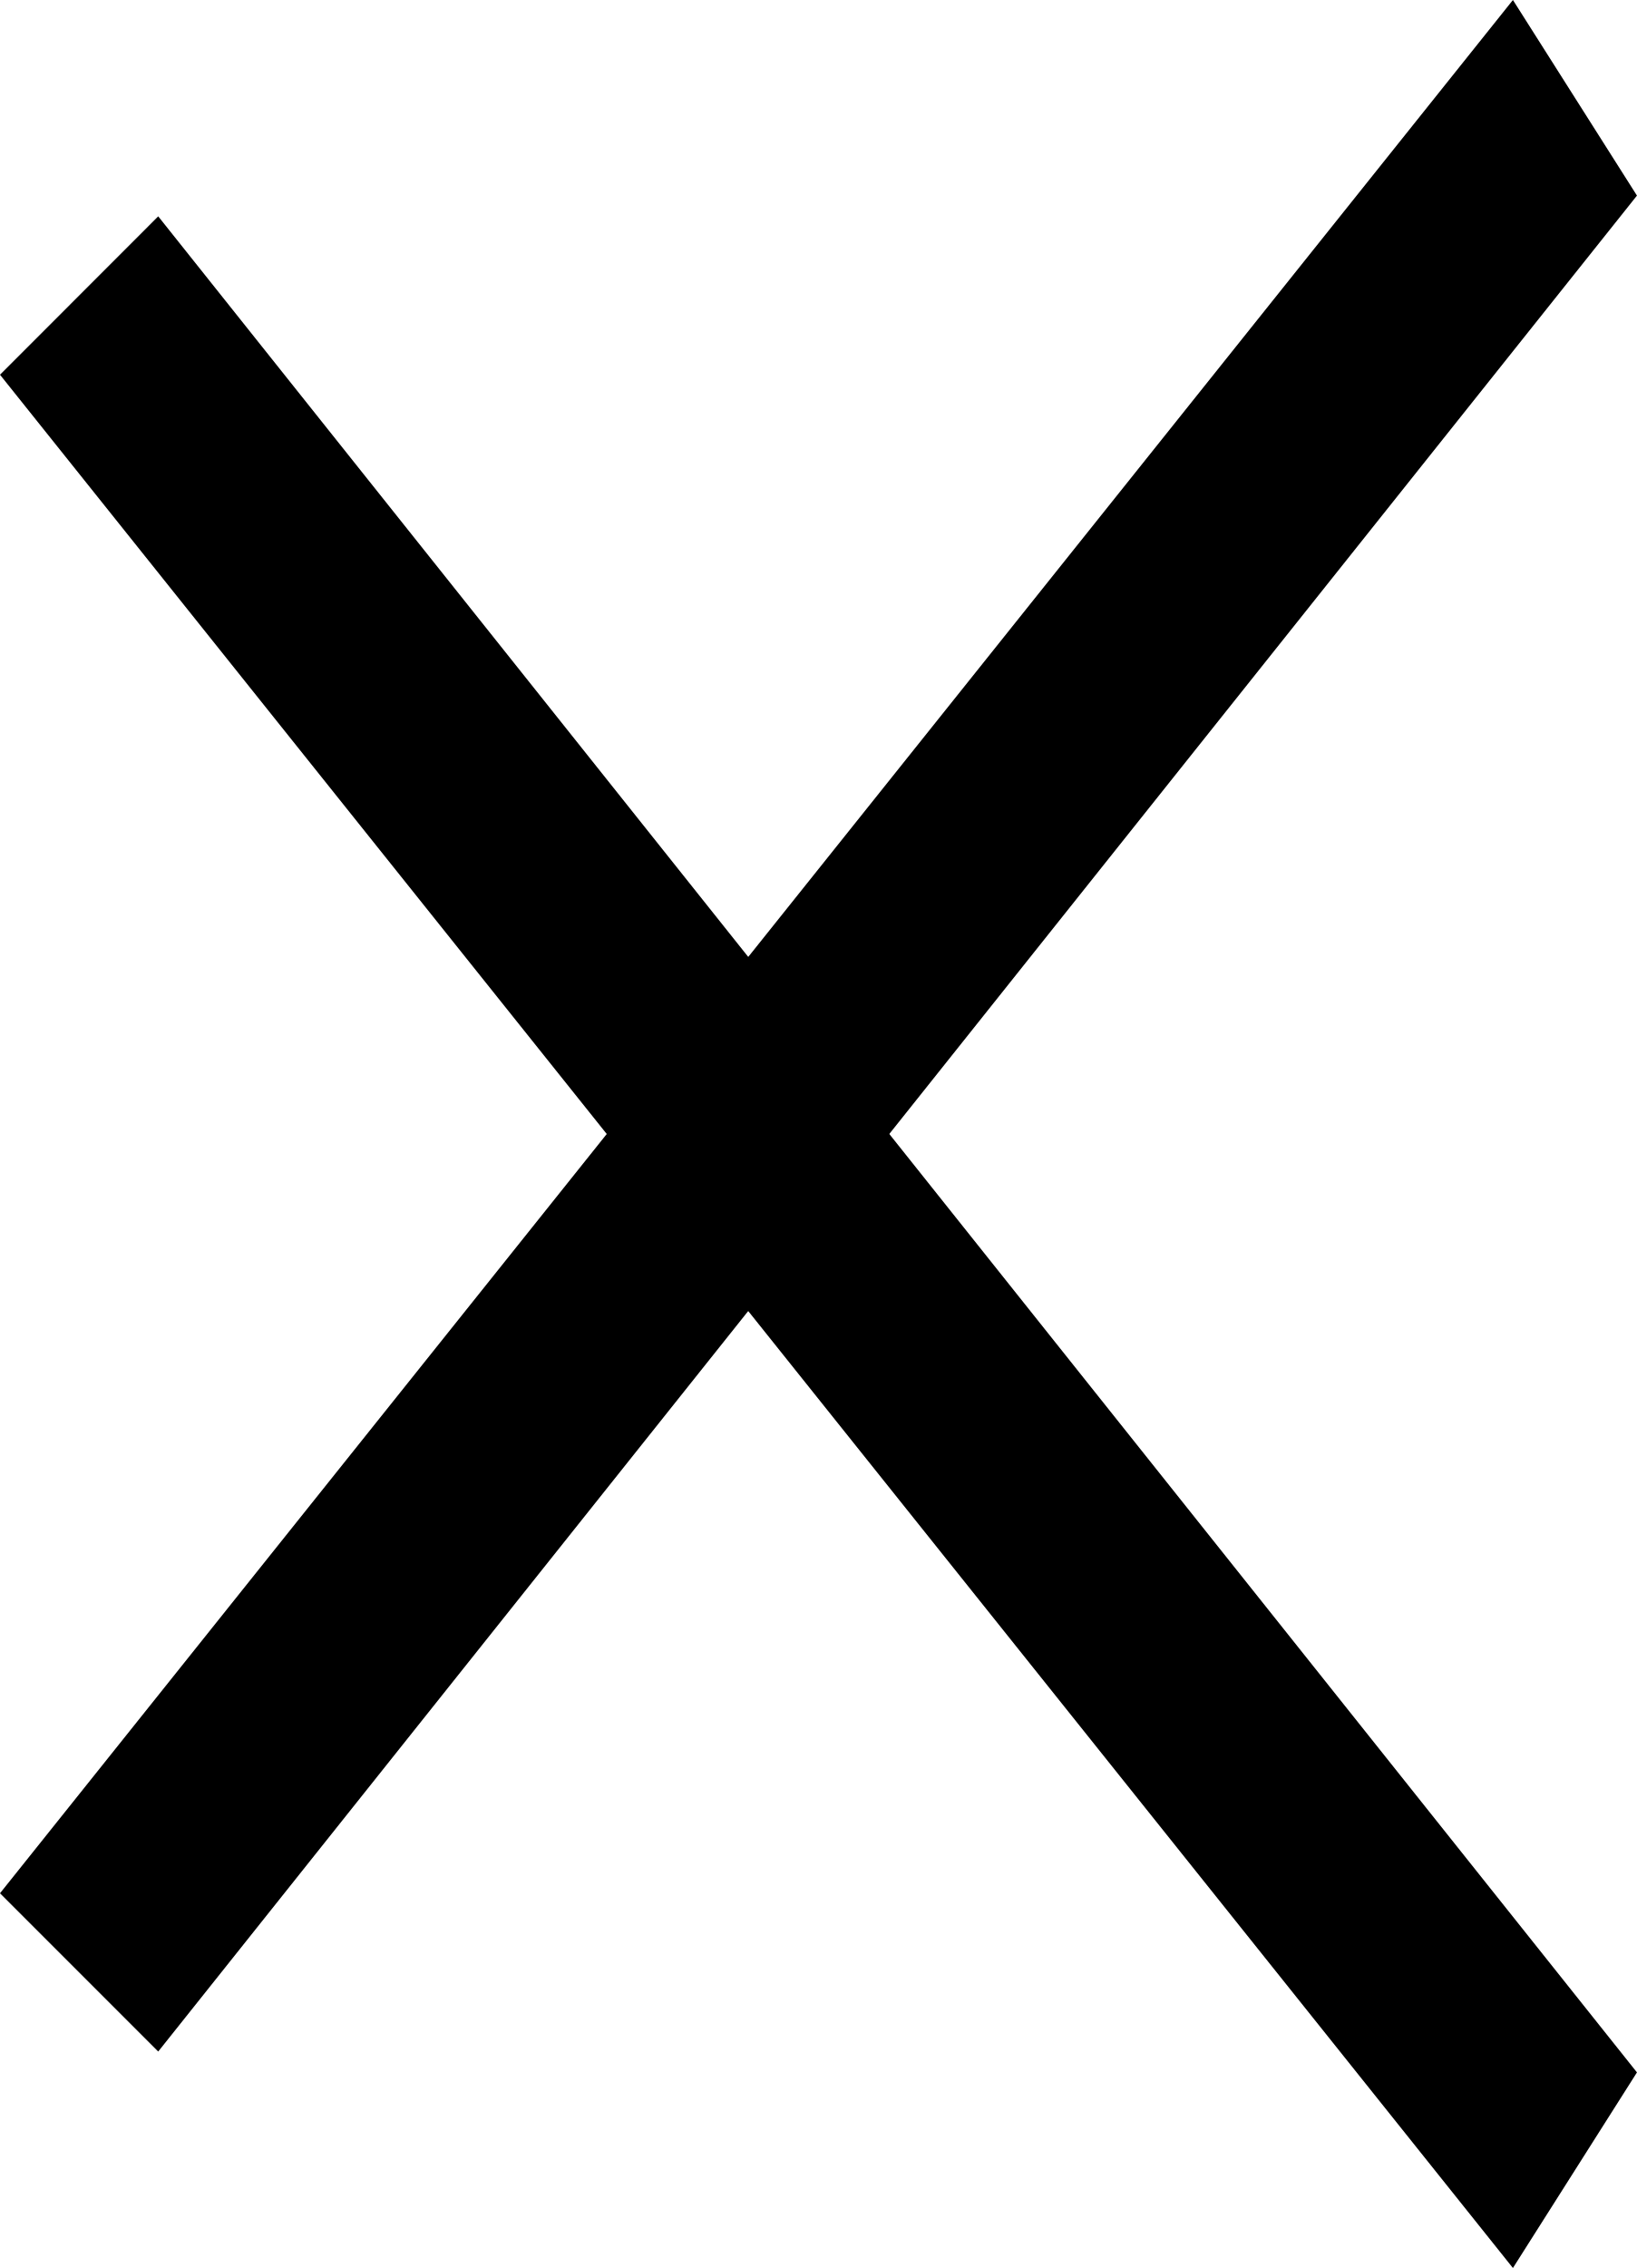
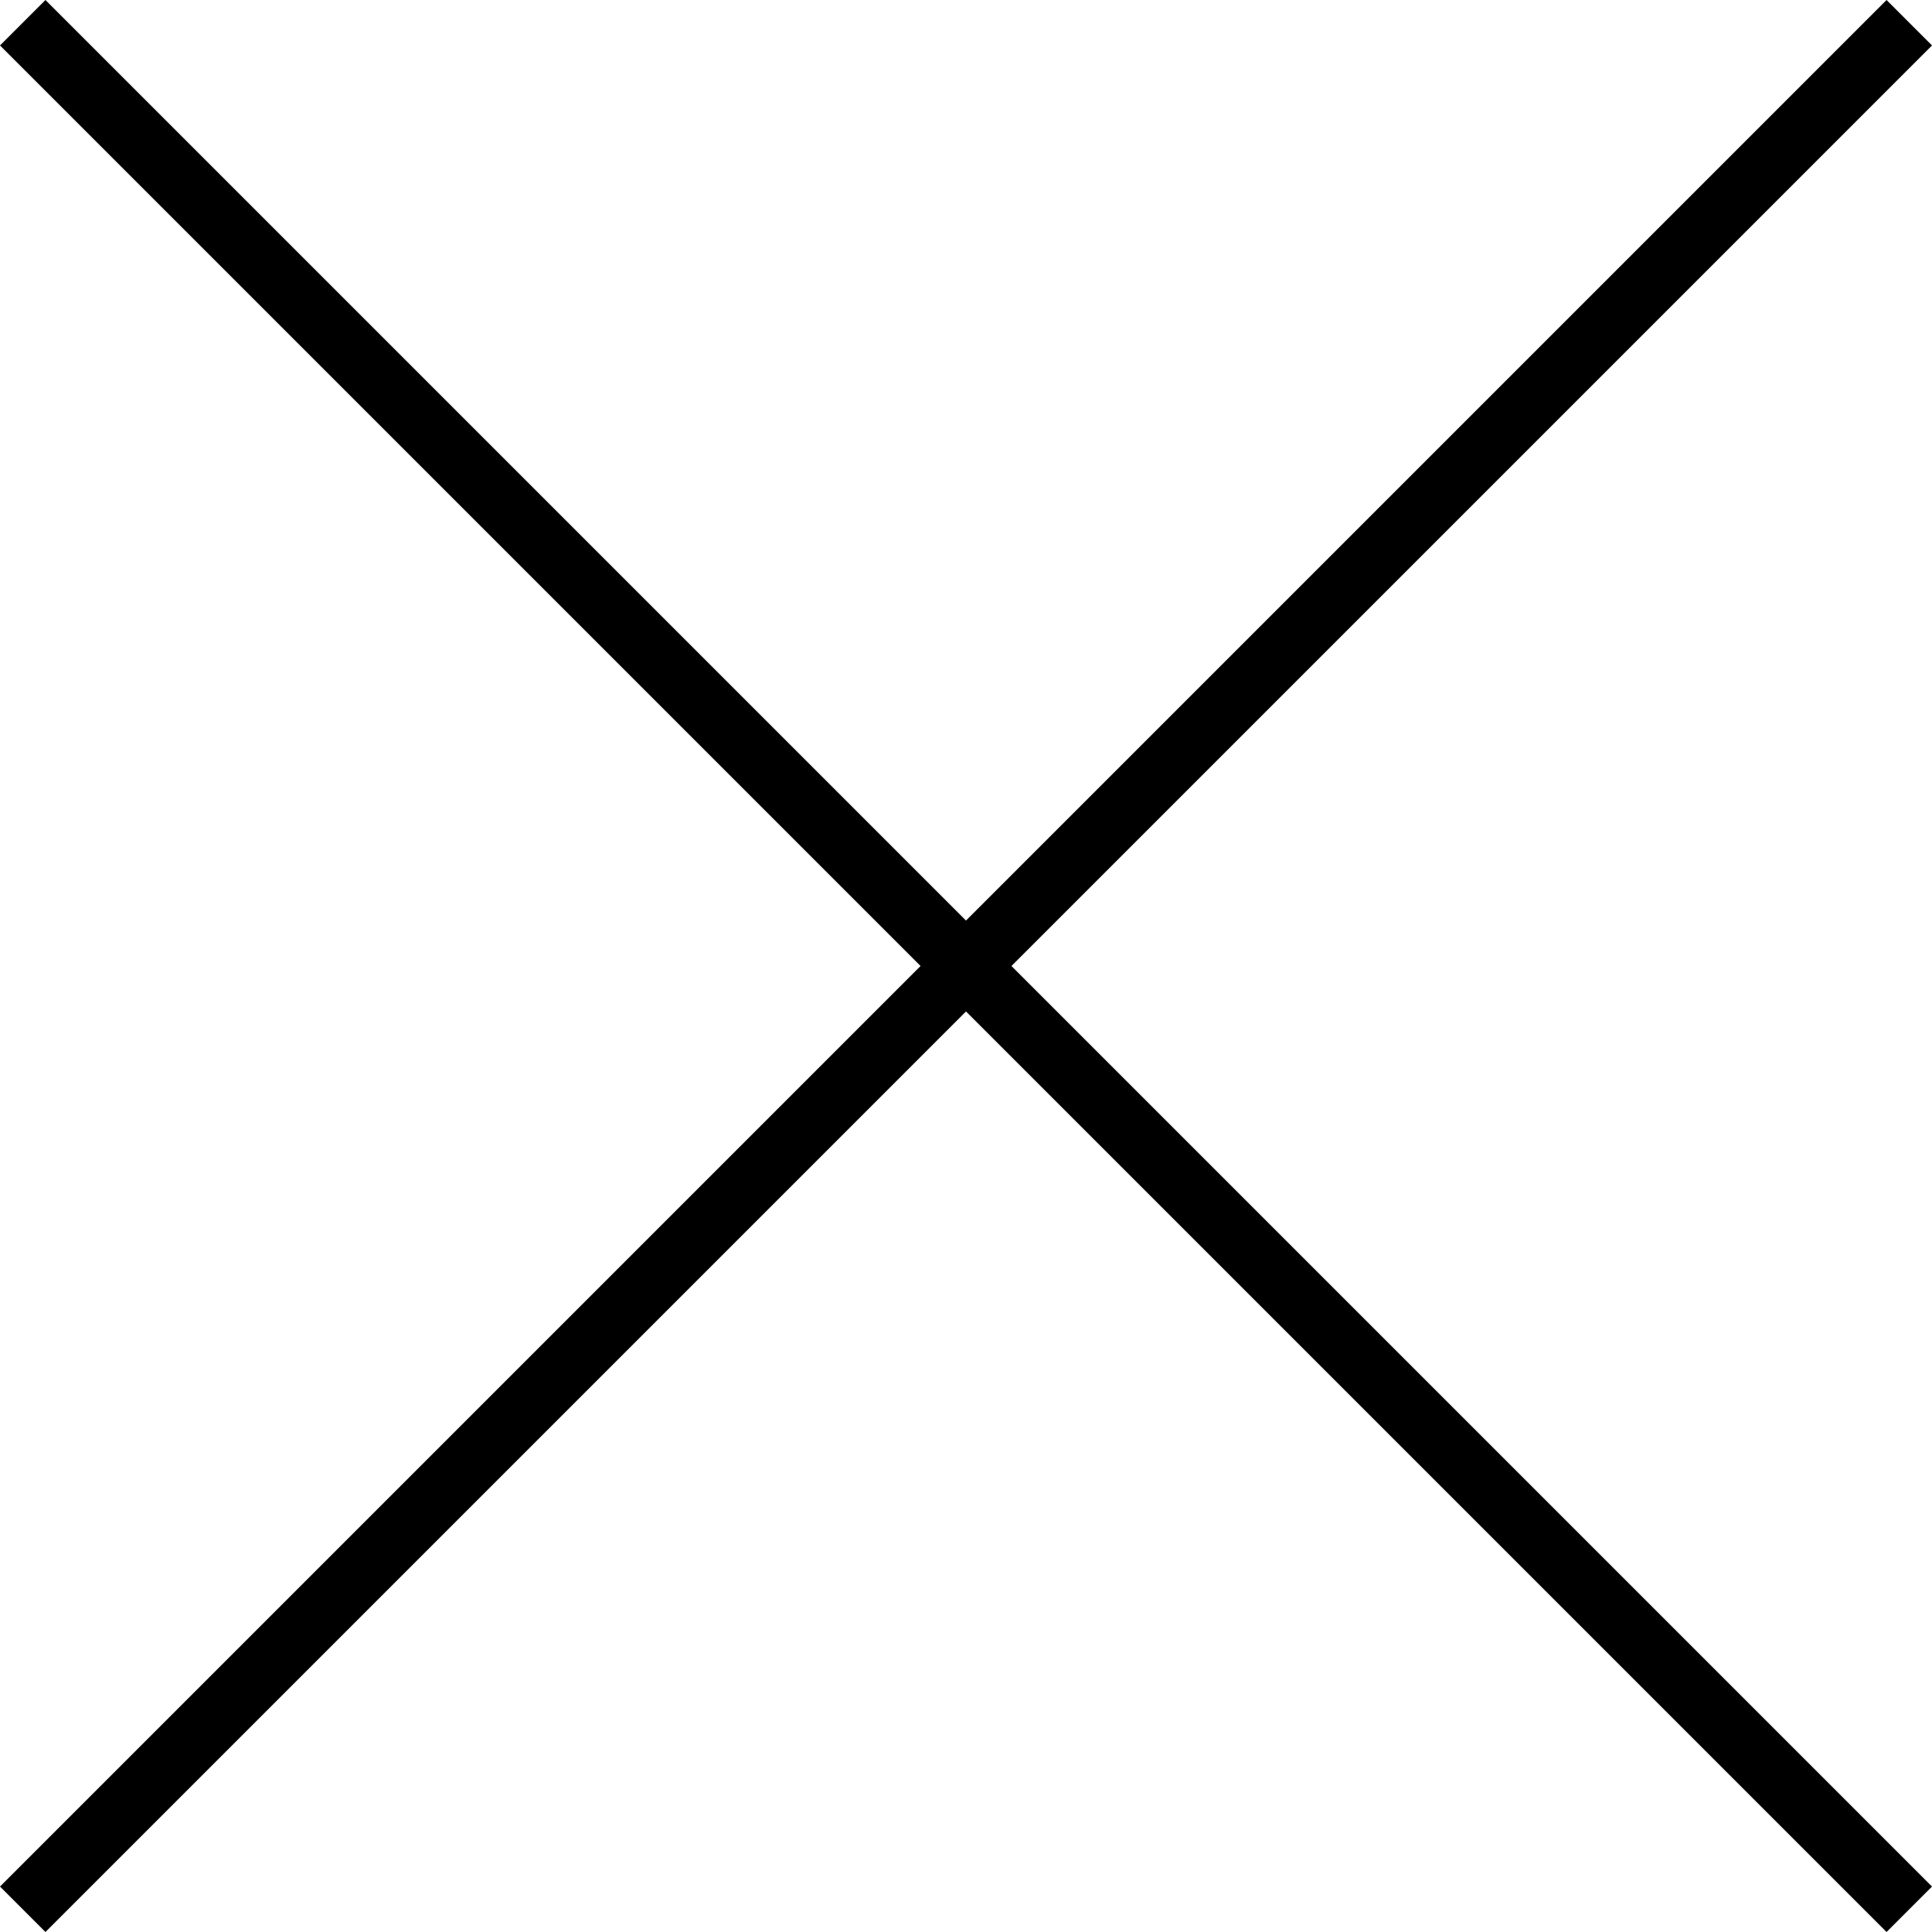
- <svg xmlns="http://www.w3.org/2000/svg" id="Ebene_2" data-name="Ebene 2" viewBox="0 0 130.26 180.42">
+ <svg xmlns="http://www.w3.org/2000/svg" id="Ebene_2" data-name="Ebene 2" viewBox="0 0 17.43 17.43">
  <g id="Ebene_1-2" data-name="Ebene 1">
-     <polygon points="130.26 15.56 12.59 163.2 0 150.61 120.39 0 130.26 15.56" />
-     <polygon points="120.39 180.42 0 29.81 12.59 17.21 130.26 164.86 120.39 180.42" />
+     <path d="M.41,0l17.02,17.02-.41.41L0,.41l.41-.41Z" />
+     <path d="M0,17.02L17.02,0l.41.41L.41,17.43l-.41-.41Z" />
  </g>
</svg>
